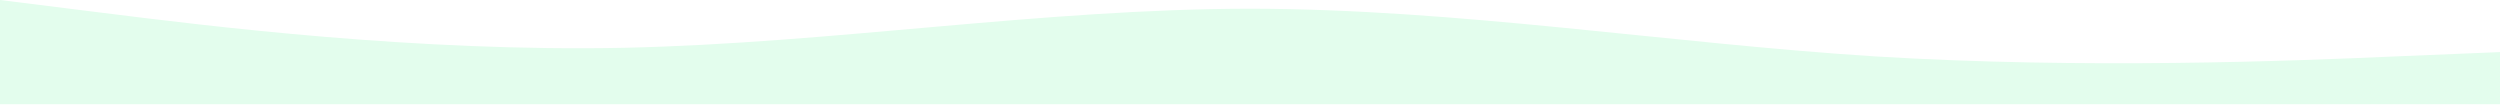
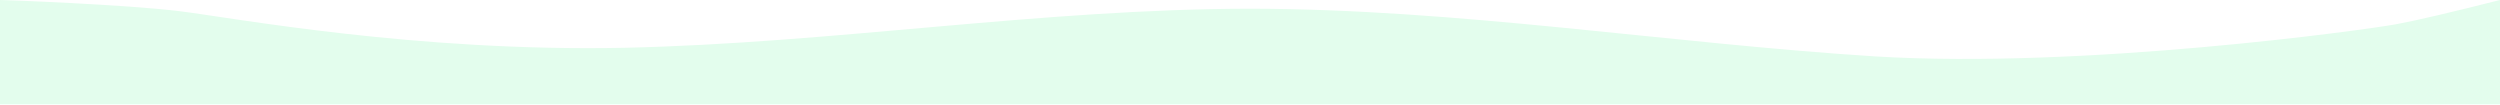
<svg xmlns="http://www.w3.org/2000/svg" width="1440px" height="60px" viewBox="0 0 1440 60" version="1.1">
-   <g id="Logos" stroke="none" stroke-width="1" fill="none" fill-rule="evenodd">
-     <g id="vector_worked" fill="#E3FDED" fill-rule="nonzero">
-       <path d="M0,0 L60,7.5 C120,15 240,30 360,27.516 C480,24.844 600,5.156 720,5.016 C840,5.156 960,24.844 1080,32.484 C1200,39.844 1320,35.156 1380,32.484 L1440,30 L1440,60 L1380,60 C1320,60 1200,60 1080,60 C960,60 840,60 720,60 C600,60 480,60 360,60 C240,60 120,60 60,60 L0,60 L0,0 Z" id="Path" />
+   <g id="Page-1" stroke="none" stroke-width="1" fill="none" fill-rule="evenodd">
+     <g id="Artboard-Copy-4" fill="#E3FDED" fill-rule="nonzero">
+       <g id="vector_worked">
+         <path d="M-0.005,-0 C3.051,-0.005 72.771,2.61 103.852,6.496 C134.933,10.381 240,30 360,27.516 C480,24.844 600,5.156 720,5.016 C840,5.156 960,24.844 1080,32.484 C1200,39.844 1362.579,17.194 1380,13.993 C1391.614,11.858 1411.614,7.194 1440,-0 L1440,60 L1380,60 C1320,60 1200,60 1080,60 C960,60 840,60 720,60 C600,60 480,60 360,60 C240,60 120,60 60,60 L-0.005,60 C-0.005,21.178 -0.005,1.178 -0.005,-0 Z" id="Path" />
+       </g>
    </g>
  </g>
</svg>
